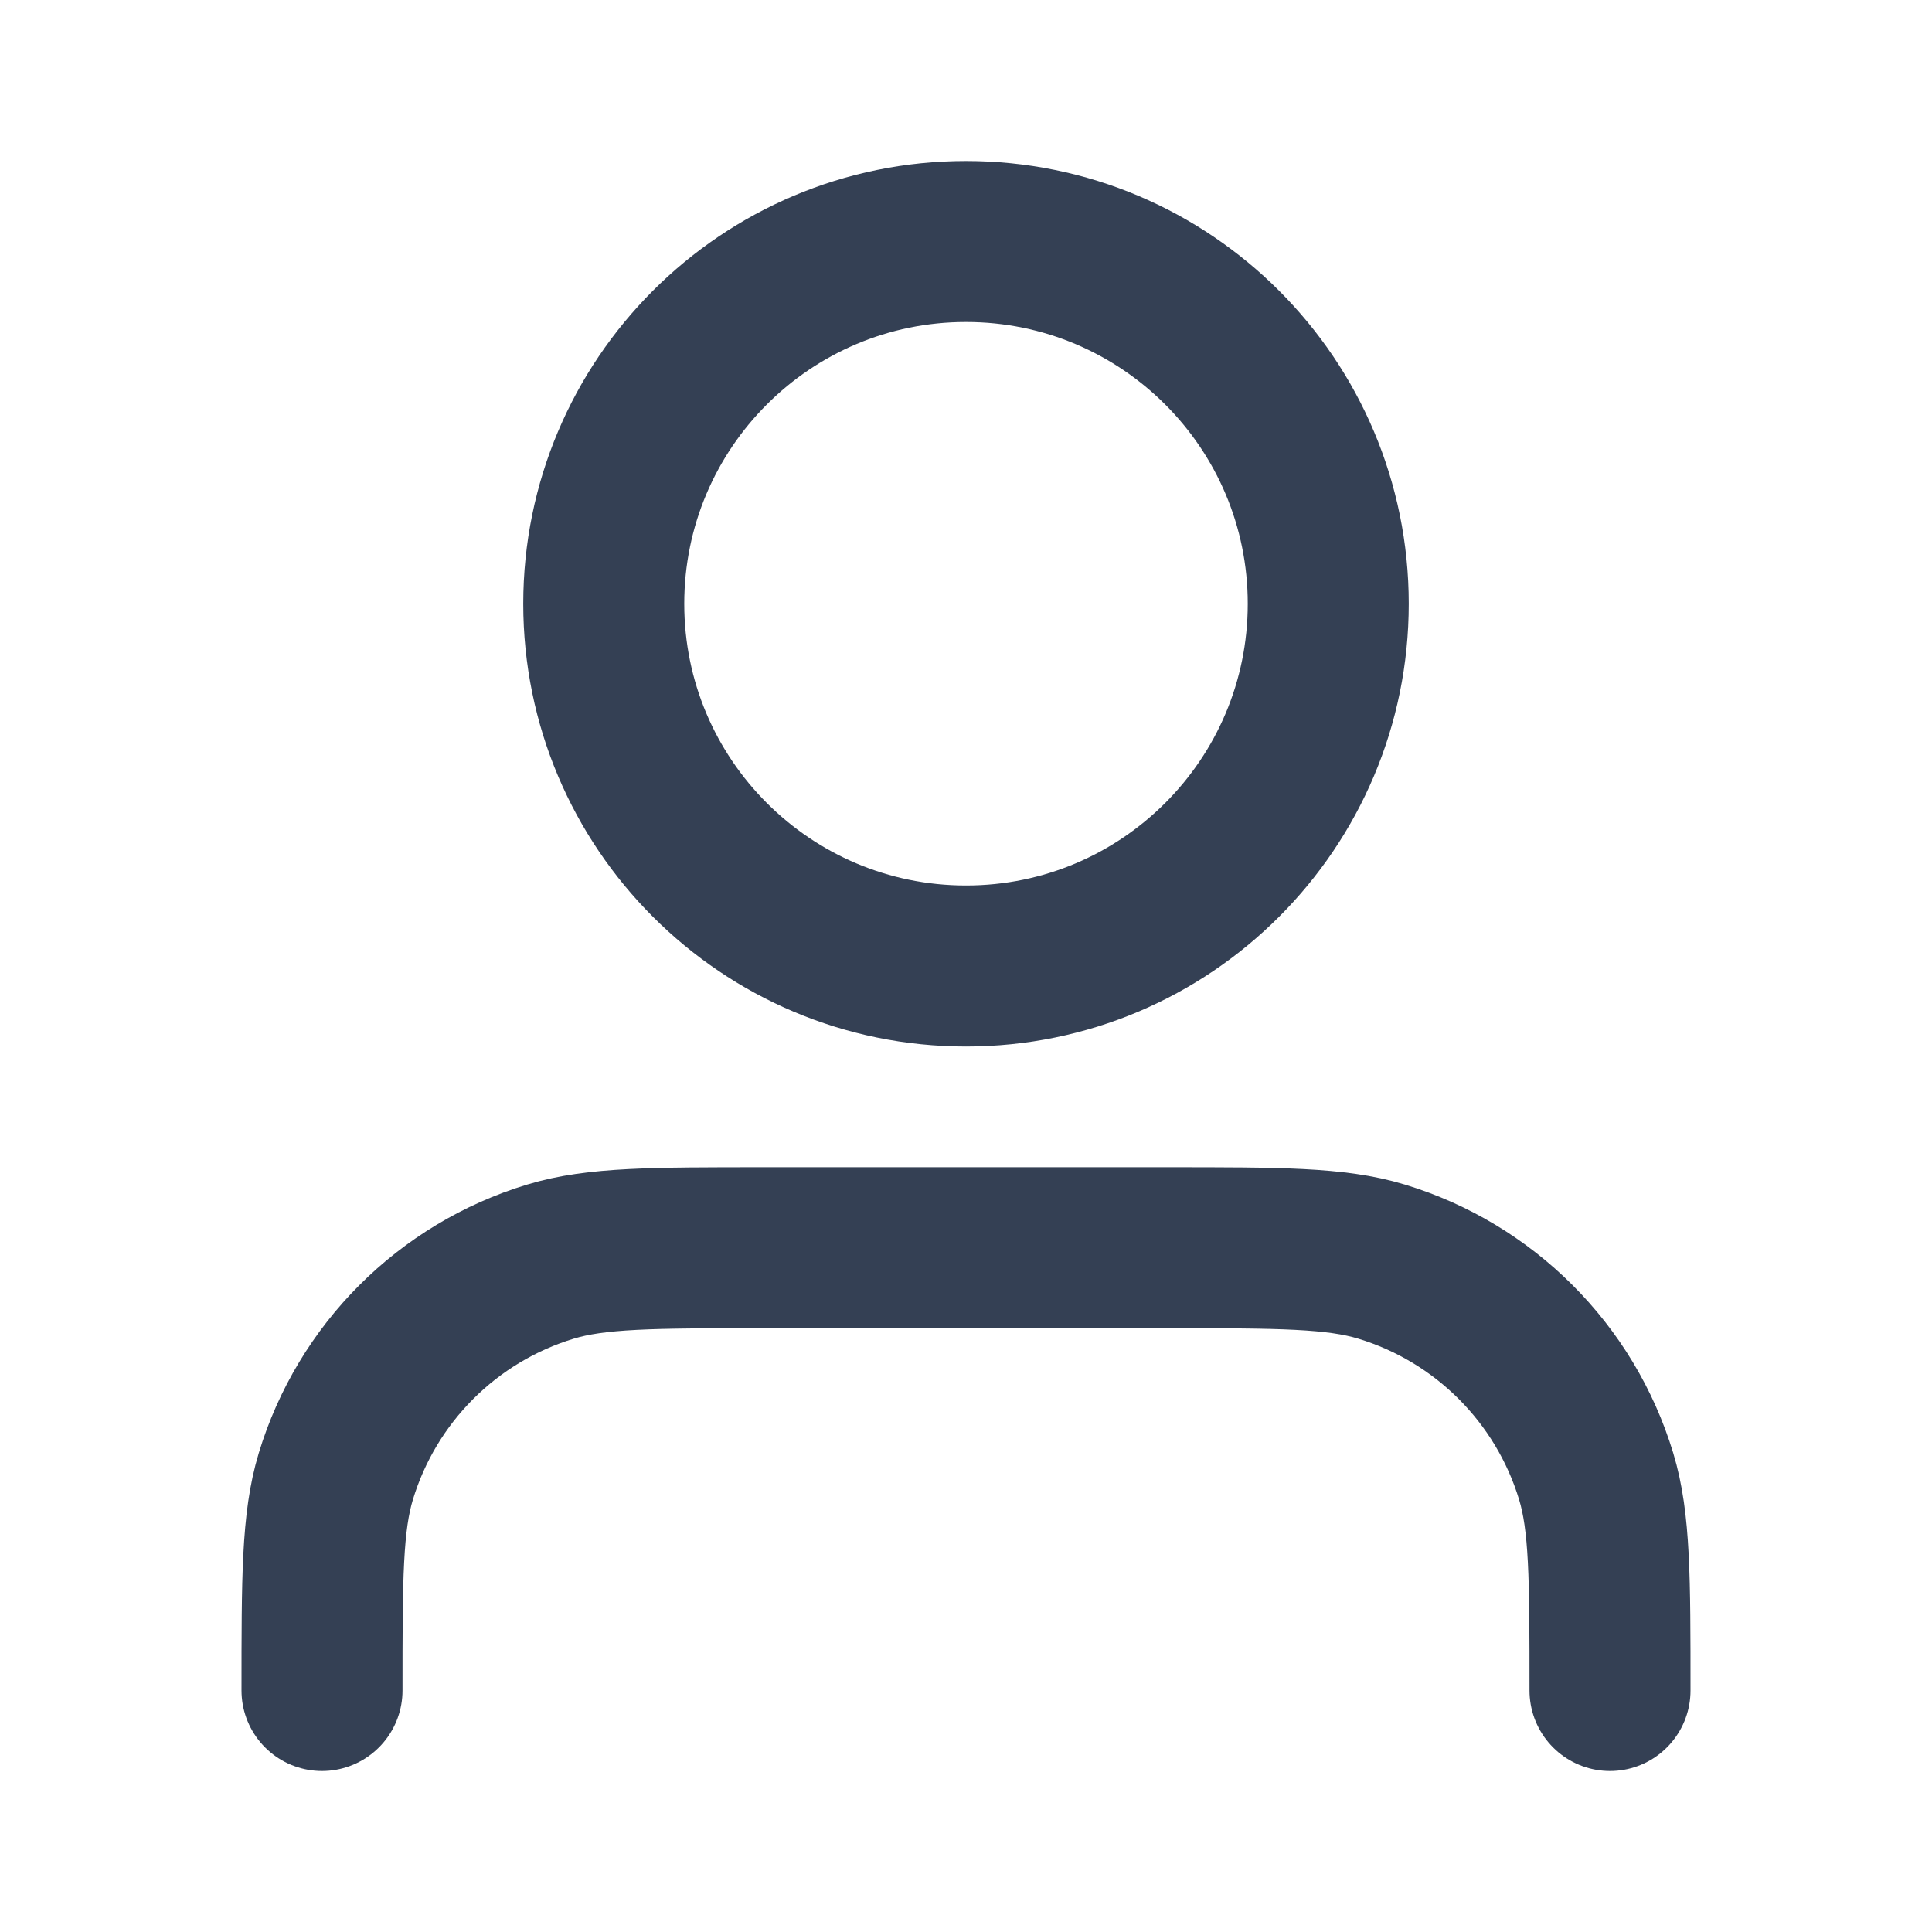
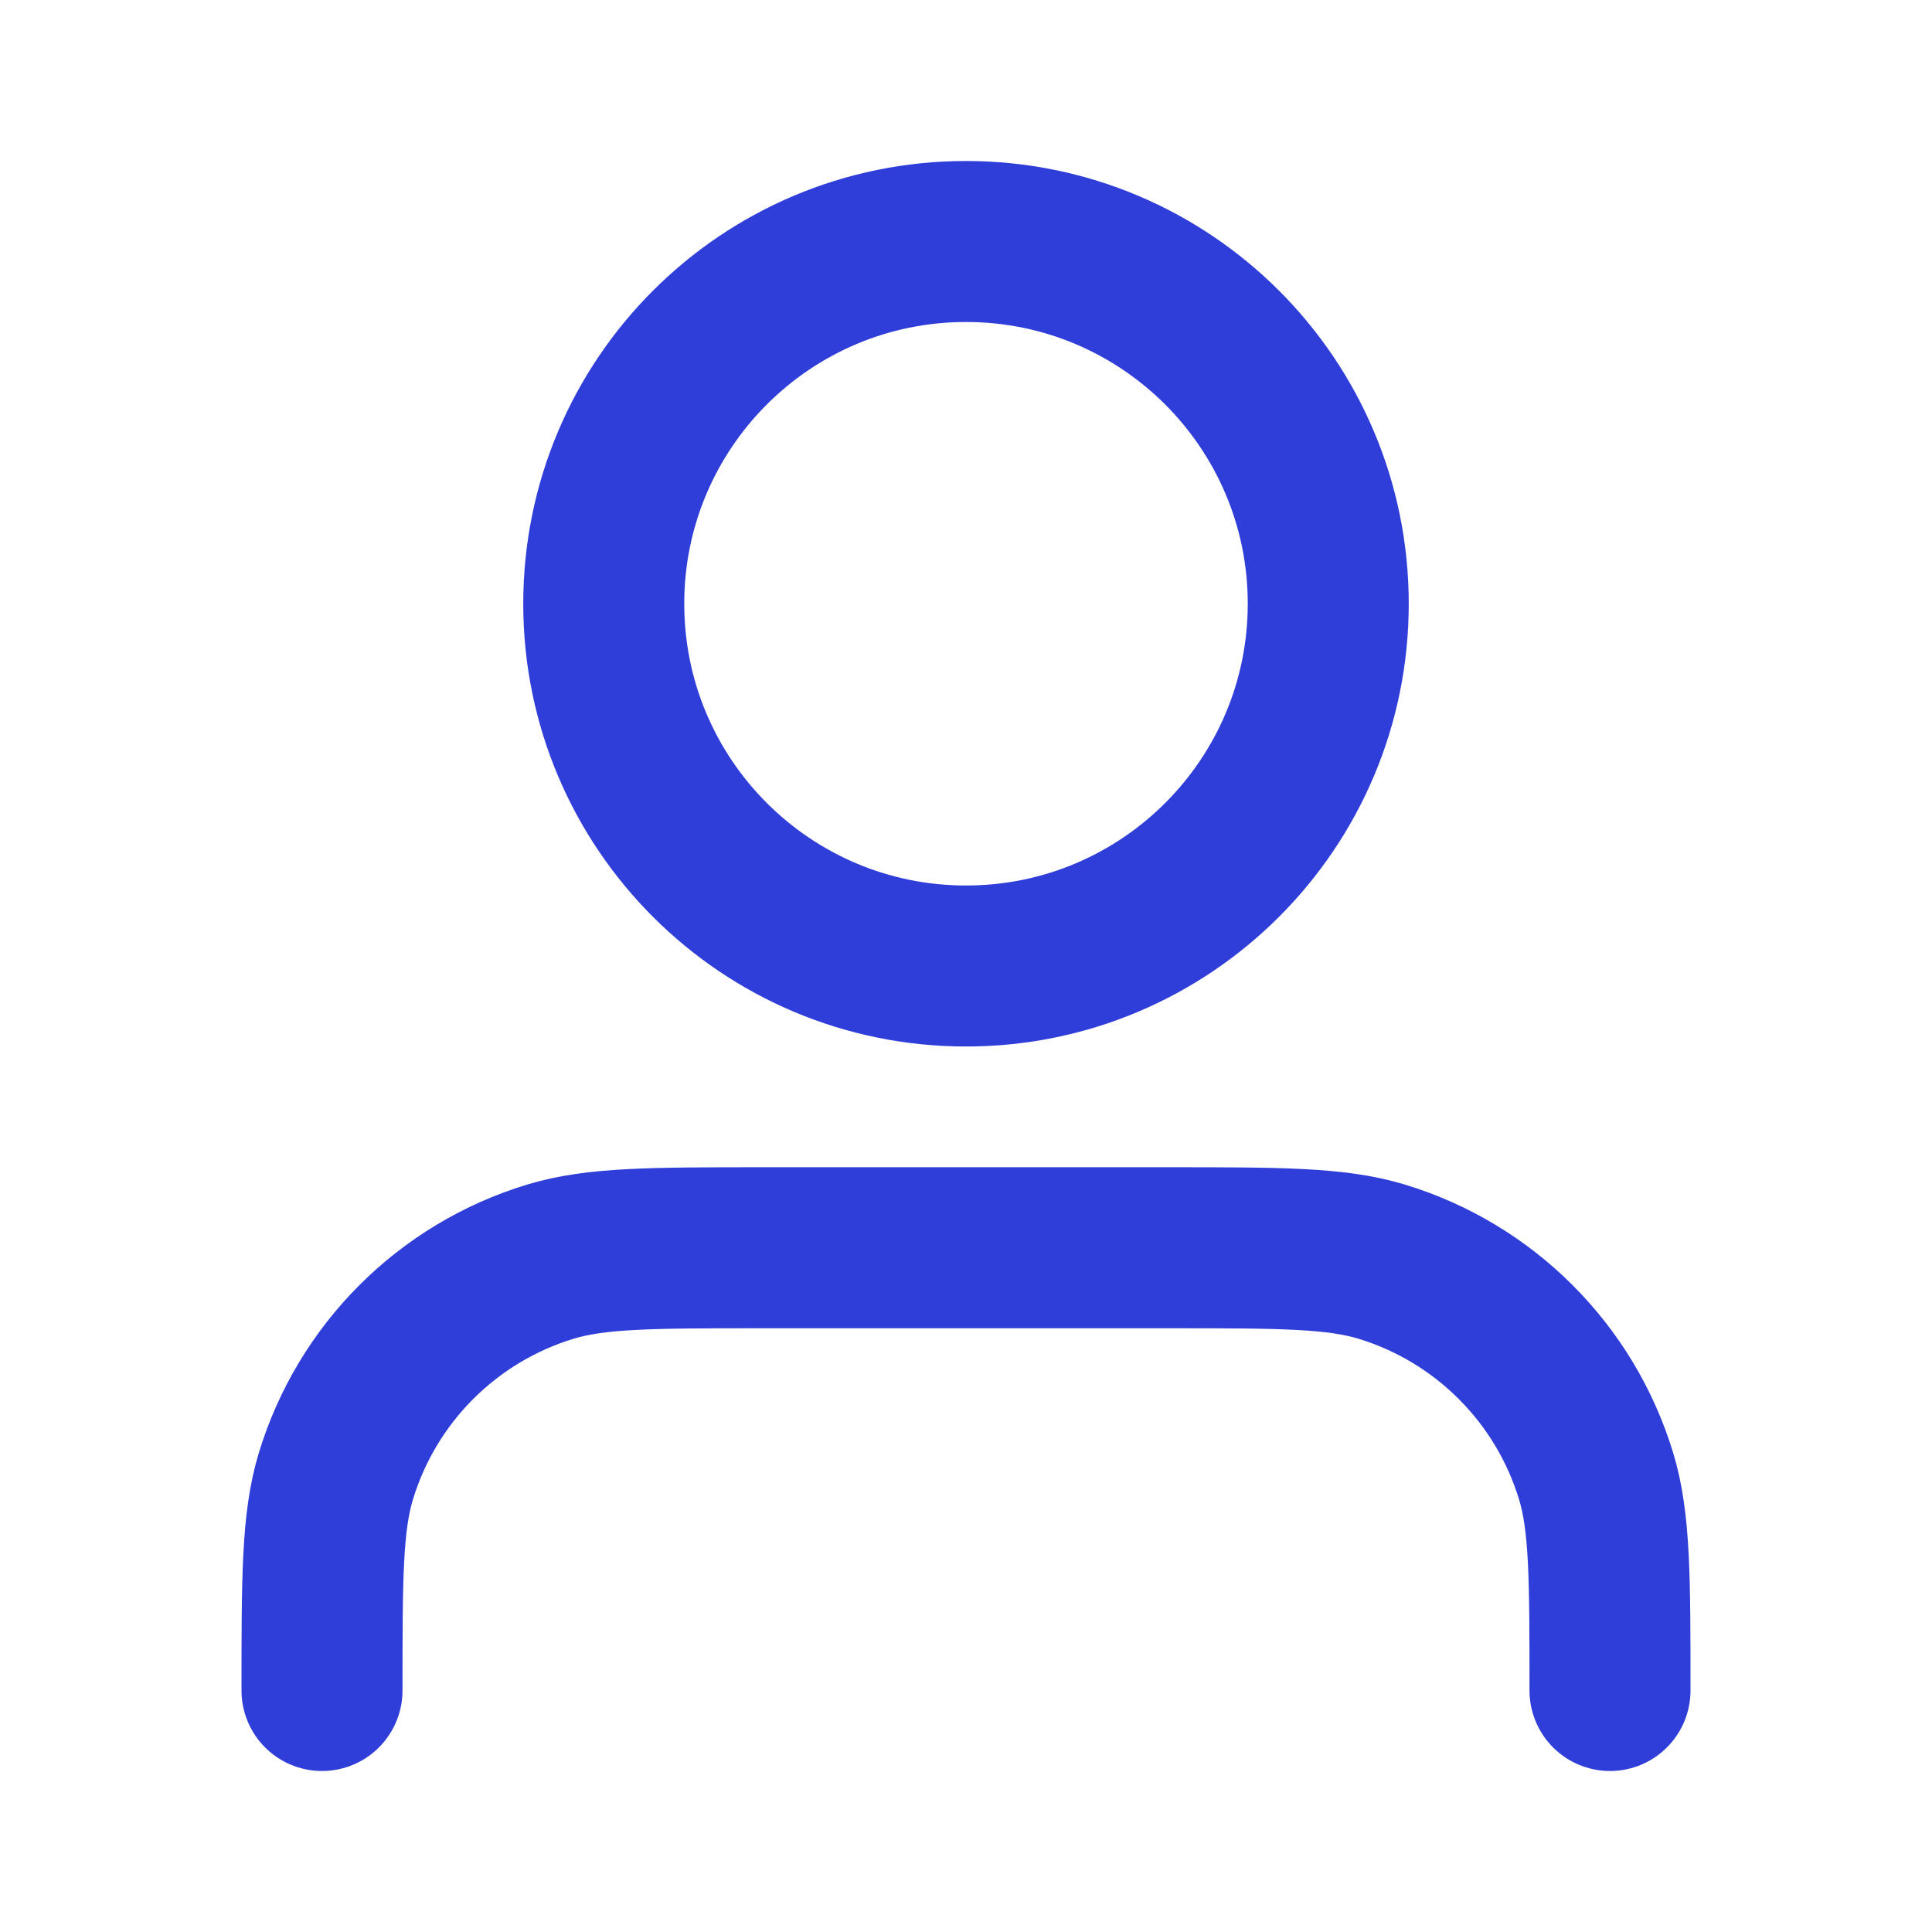
<svg xmlns="http://www.w3.org/2000/svg" width="24" height="24" viewBox="0 0 24 24" fill="none">
-   <path d="M20 21C20 19.604 20 18.907 19.828 18.339C19.44 17.061 18.439 16.06 17.161 15.672C16.593 15.5 15.896 15.5 14.5 15.5H9.5C8.104 15.5 7.407 15.5 6.839 15.672C5.56 16.06 4.56 17.061 4.172 18.339C4 18.907 4 19.604 4 21M16.5 7.5C16.5 9.985 14.485 12 12 12C9.515 12 7.5 9.985 7.5 7.5C7.5 5.015 9.515 3 12 3C14.485 3 16.5 5.015 16.5 7.5Z" stroke="#344054" stroke-width="2" stroke-linecap="round" stroke-linejoin="round" />
+   <path d="M20 21C20 19.604 20 18.907 19.828 18.339C19.44 17.061 18.439 16.06 17.161 15.672C16.593 15.5 15.896 15.5 14.5 15.5H9.5C8.104 15.5 7.407 15.5 6.839 15.672C5.56 16.06 4.56 17.061 4.172 18.339C4 18.907 4 19.604 4 21M16.5 7.5C16.5 9.985 14.485 12 12 12C9.515 12 7.5 9.985 7.5 7.5C7.5 5.015 9.515 3 12 3C14.485 3 16.5 5.015 16.5 7.5Z" stroke="#303ED9" stroke-width="2" stroke-linecap="round" stroke-linejoin="round" />
</svg>
